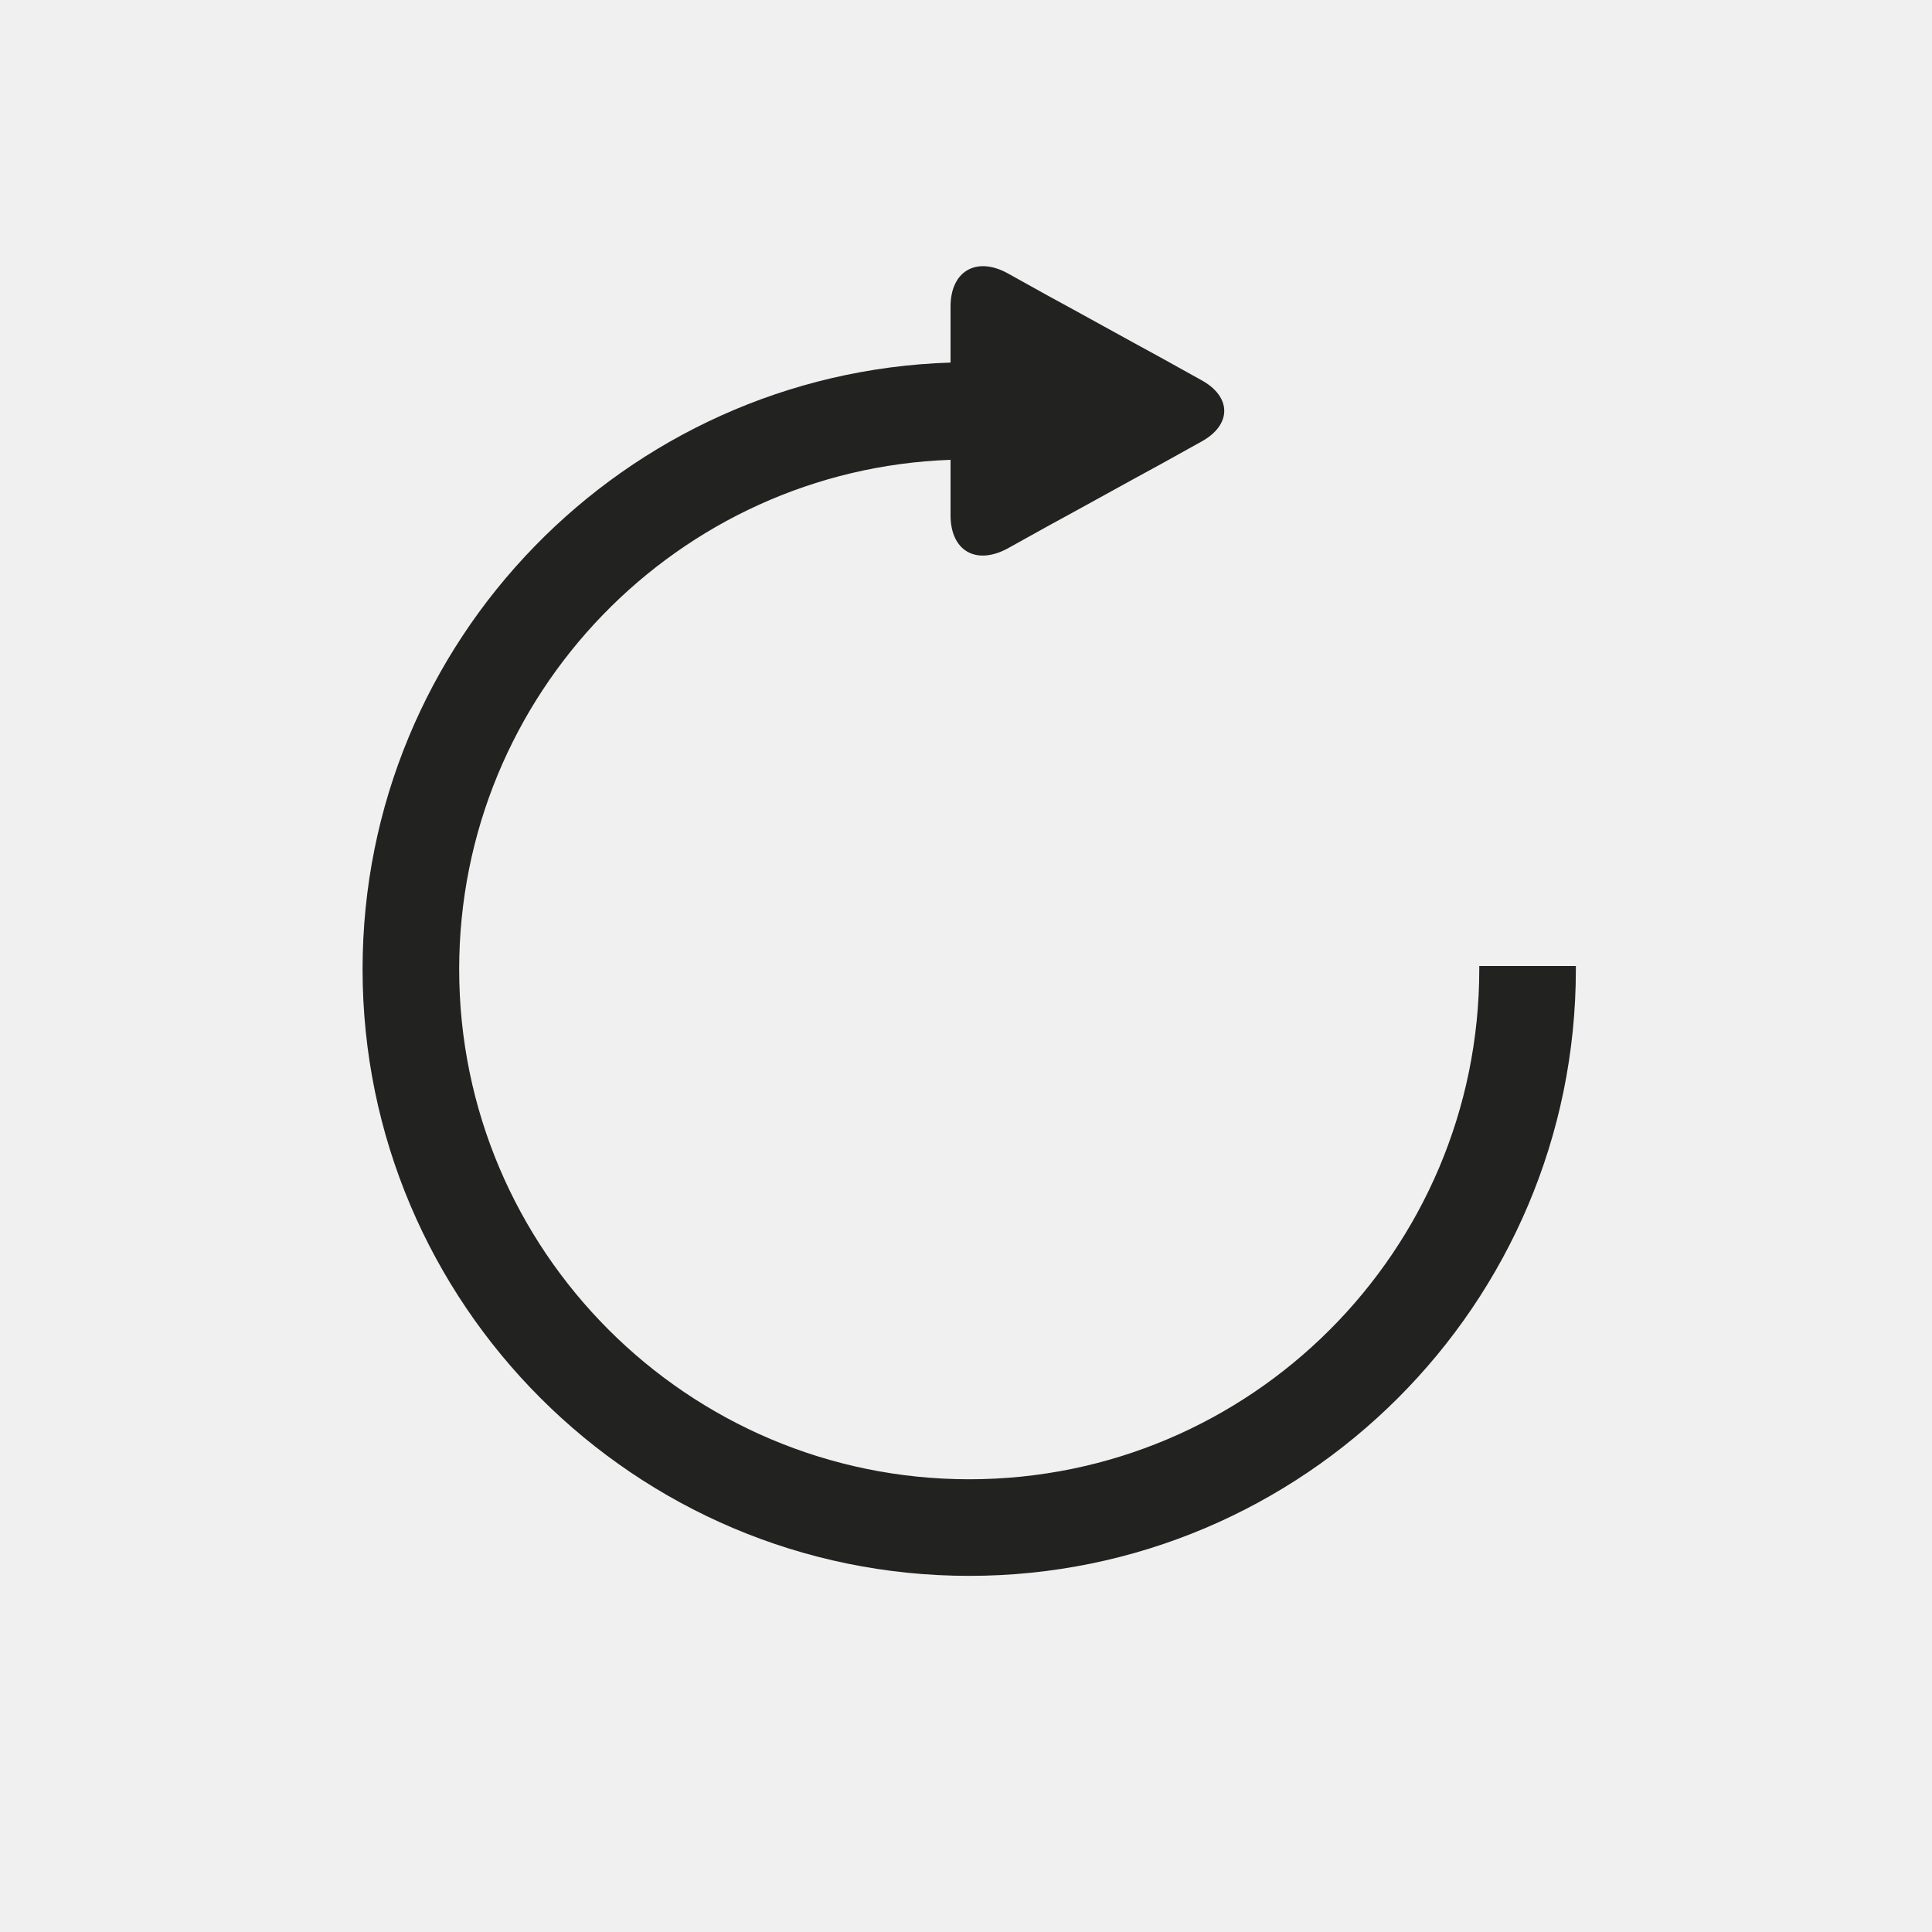
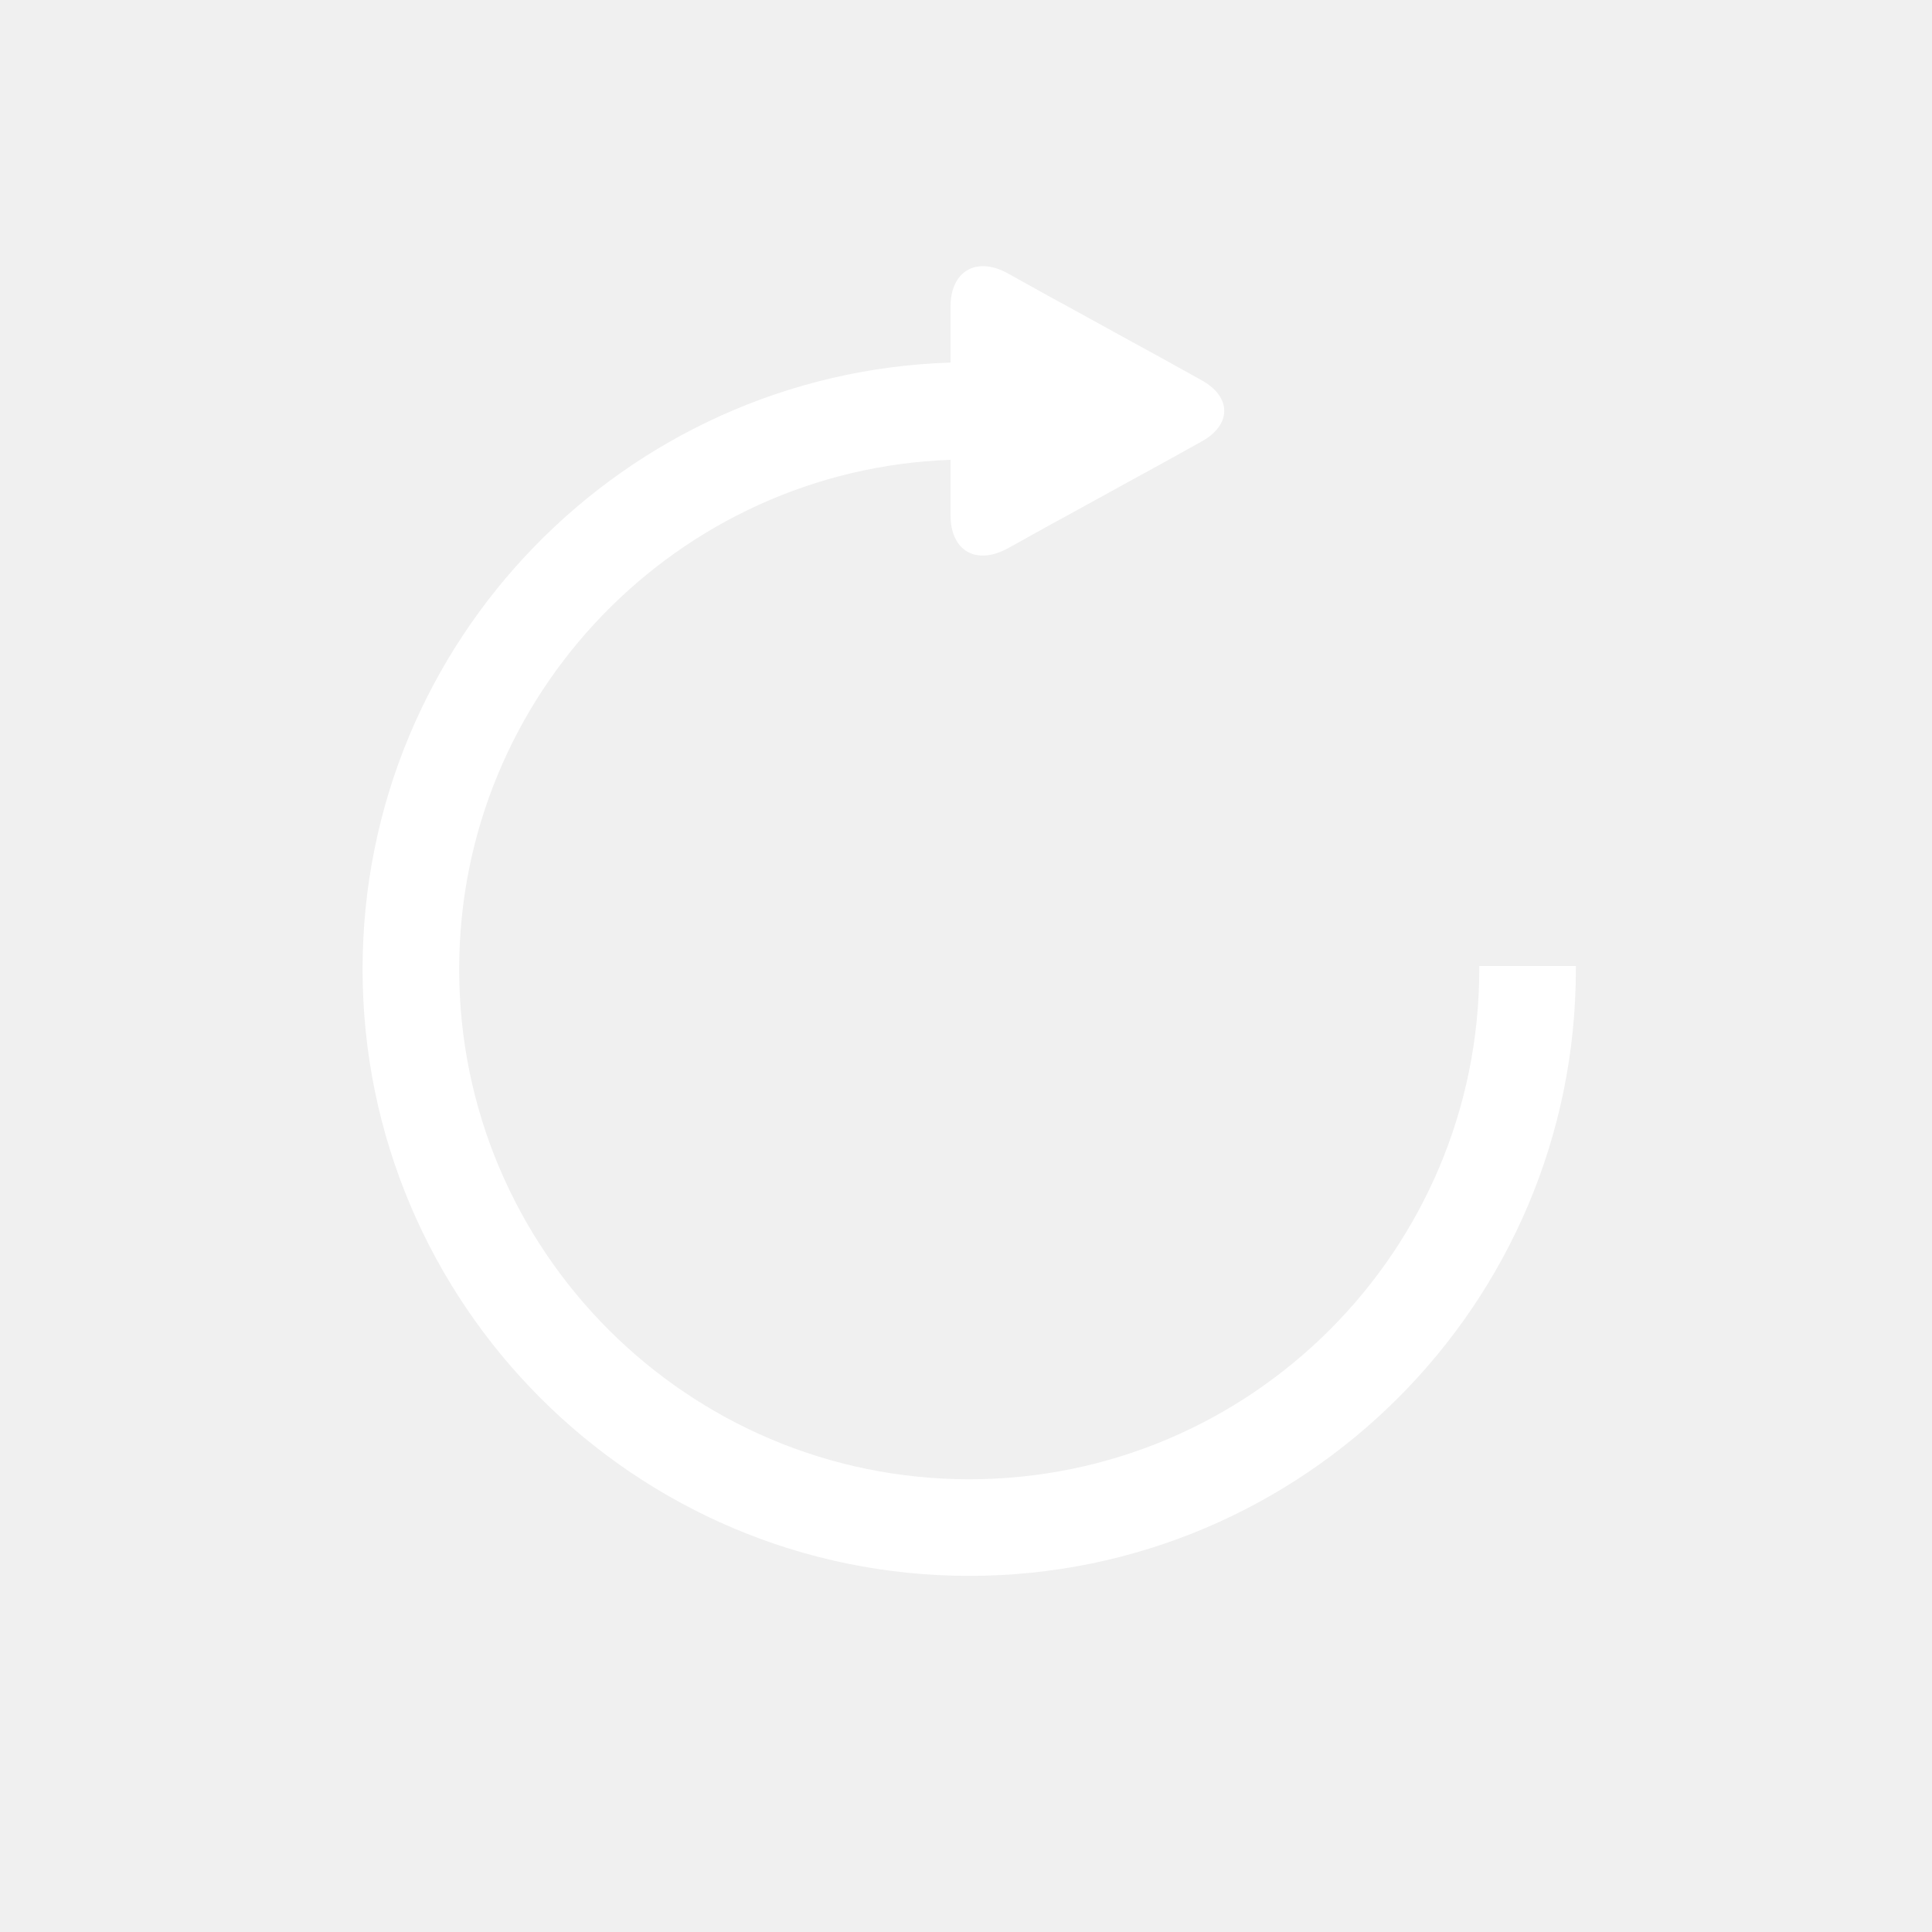
- <svg xmlns="http://www.w3.org/2000/svg" id="Loading" width="300" height="300" viewBox="0 0 300 300">
-   <style>
- 	.st0{fill:#222221;}
- </style>
-   <path class="st0" d="M244.7 150h-15v.5c0 43.7-35.5 79.2-79.2 79.2s-79.2-35.5-79.2-79.2c0-42.7 34-77.6 76.3-79.1V80c0 5.5 3.9 7.8 8.8 5.2l6.3-3.5c4.8-2.6 12.7-7 17.5-9.6l6.3-3.5c4.8-2.6 4.8-7 0-9.6l-6.3-3.5c-4.8-2.6-12.7-7-17.5-9.6l-6.3-3.5c-4.8-2.6-8.8-.3-8.8 5.2v8.7C97 57.9 56.3 99.5 56.3 150.5c0 51.9 42.2 94.2 94.2 94.2 51.9 0 94.2-42.2 94.2-94.2v-.5z" />
+ <svg xmlns="http://www.w3.org/2000/svg" width="83" height="83" viewBox="0 0 300 300">
+   <path fill="#fff" d="M244.7 150h-15v.5c0 43.7-35.5 79.2-79.2 79.2s-79.2-35.5-79.2-79.2c0-42.7 34-77.6 76.3-79.1V80c0 5.5 3.9 7.8 8.8 5.2l6.3-3.5c4.8-2.6 12.7-7 17.5-9.6l6.3-3.5c4.8-2.6 4.8-7 0-9.6l-6.3-3.5c-4.8-2.6-12.7-7-17.5-9.6l-6.3-3.5c-4.8-2.6-8.8-.3-8.8 5.2v8.7C97 57.9 56.3 99.5 56.3 150.5c0 51.9 42.2 94.2 94.2 94.2 51.9 0 94.2-42.2 94.2-94.2v-.5z" />
</svg>
